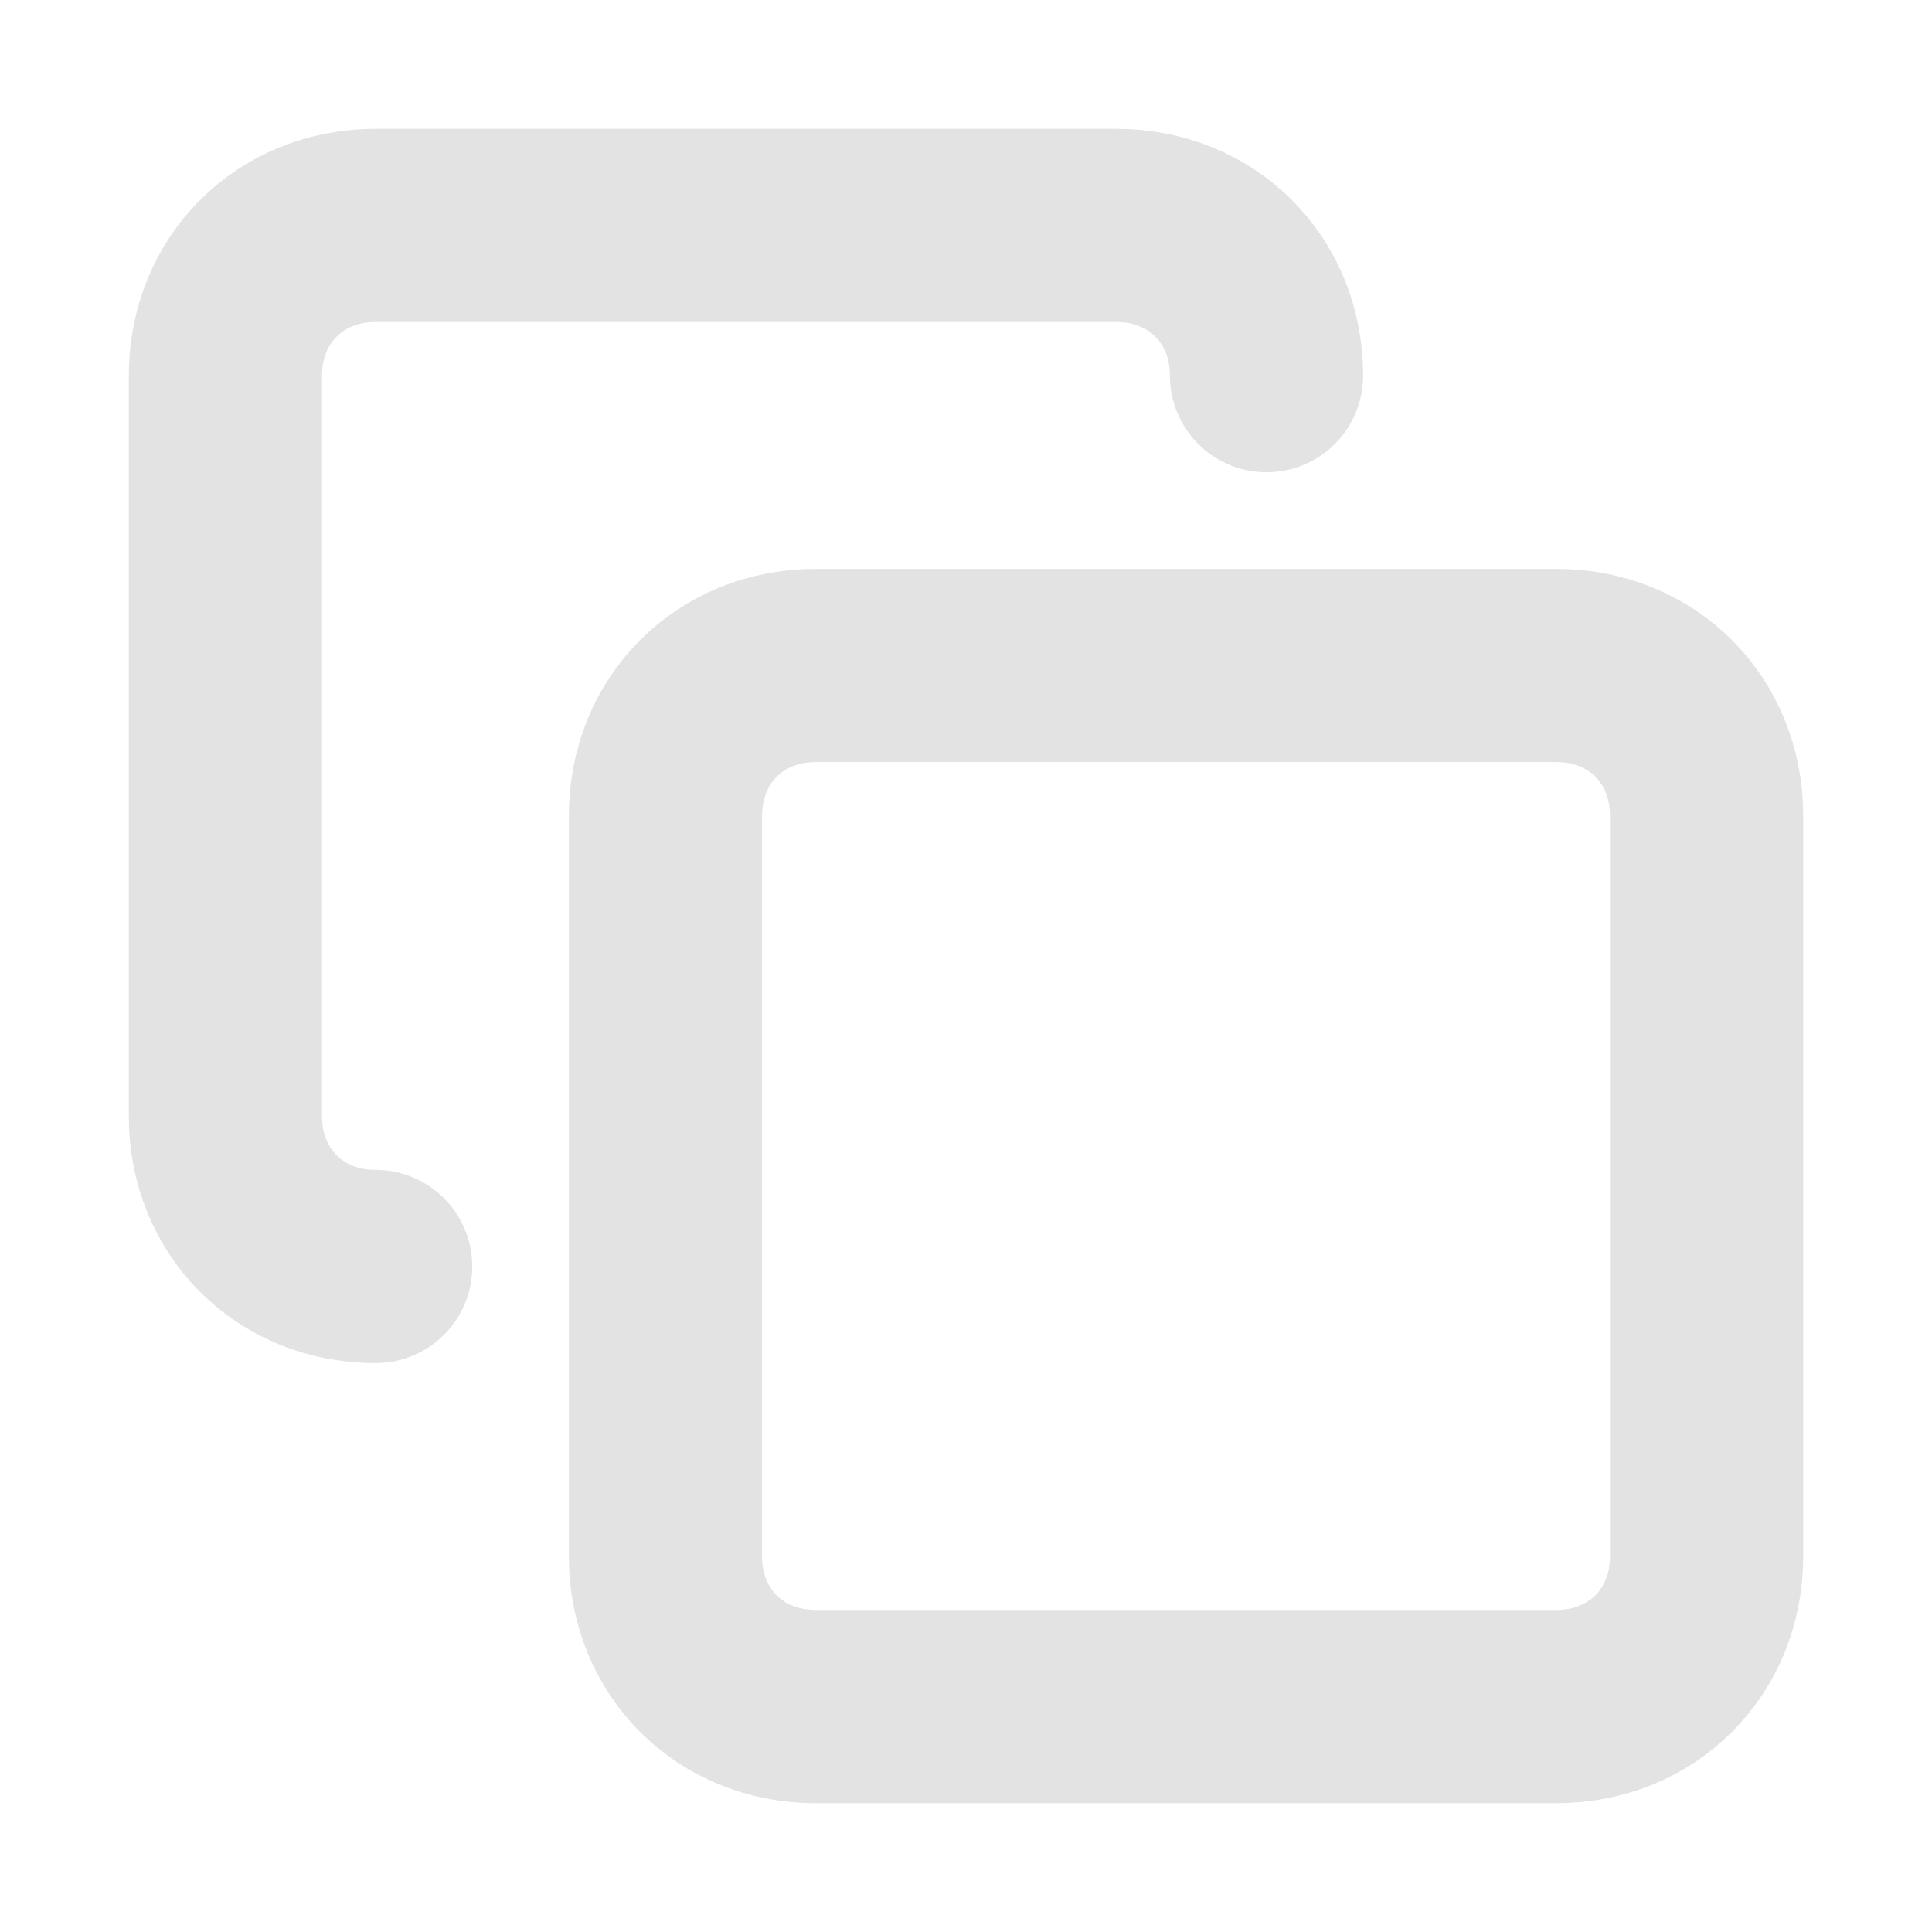
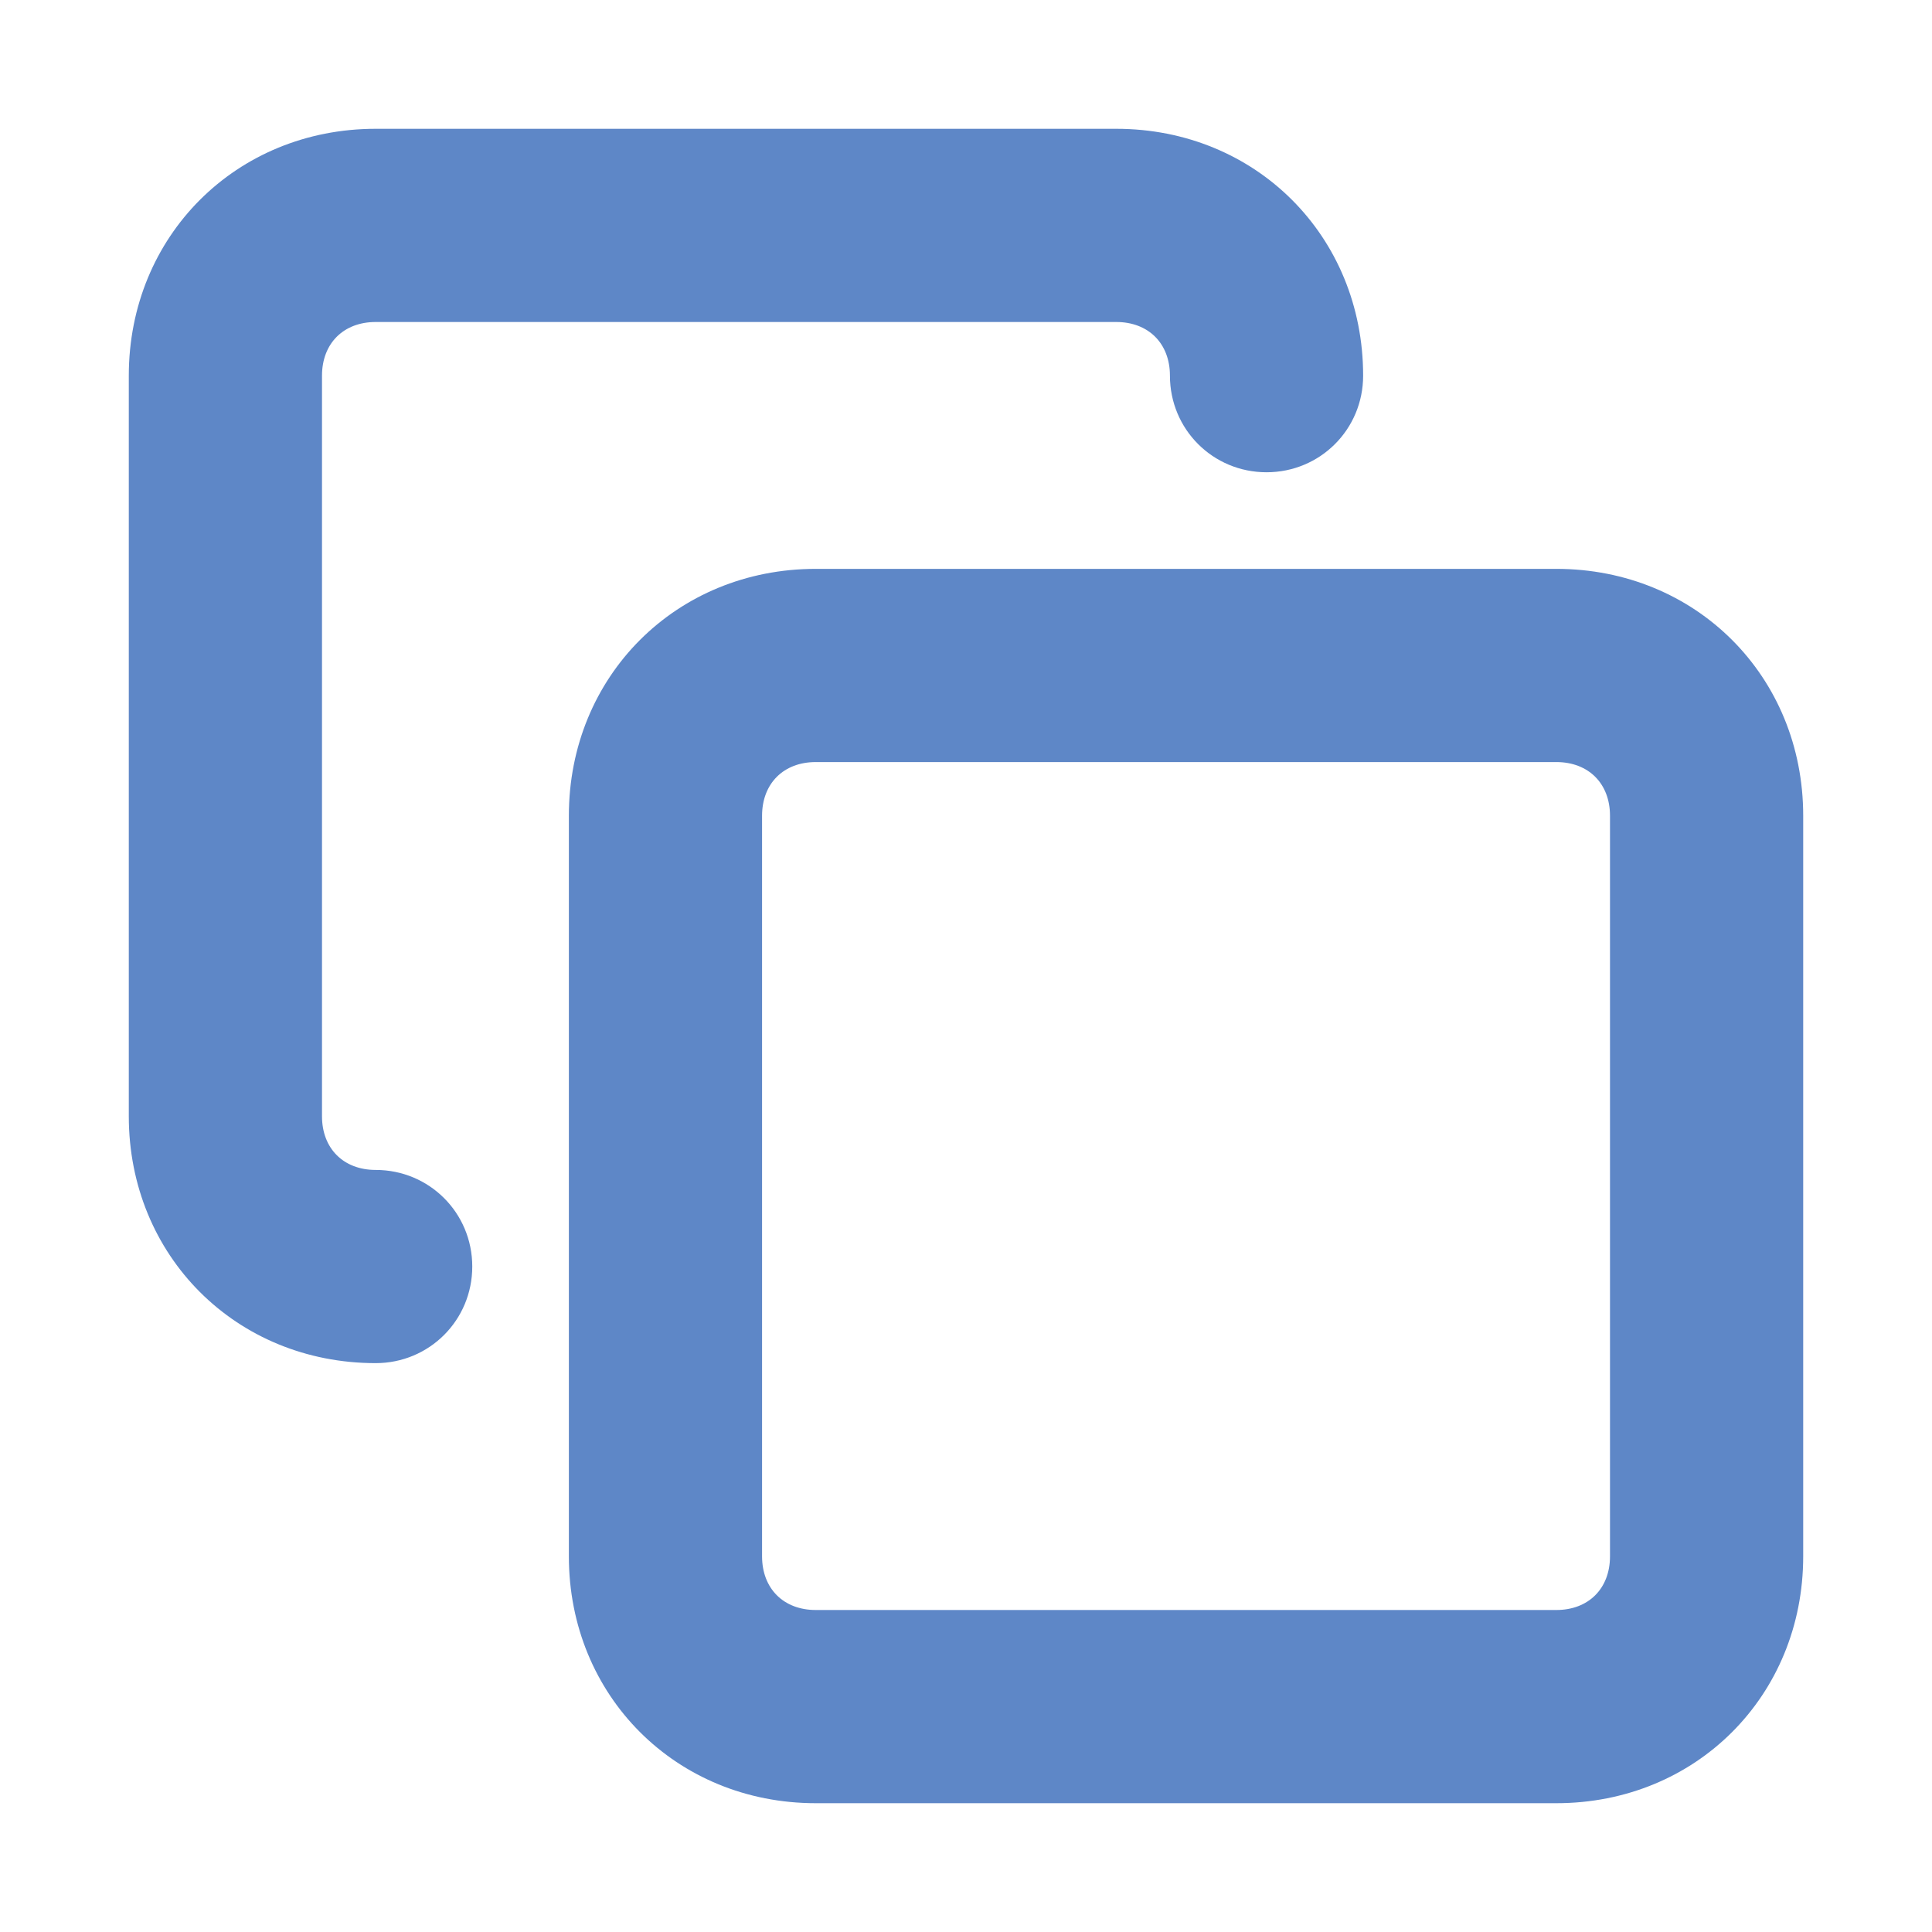
<svg xmlns="http://www.w3.org/2000/svg" version="1.1" id="Layer_1" x="0px" y="0px" viewBox="0 0 18 18" style="enable-background:new 0 0 18 18;" xml:space="preserve">
  <style type="text/css">
- 	.st0{fill:none;stroke:#E3E3E3;stroke-width:1.8;stroke-linecap:round;stroke-linejoin:round;}
+ 	.st0{fill:#5E87C7;}
</style>
  <g>
-     <path class="st0" d="M3.5,11.8c-0.8,0-1.4-0.6-1.4-1.4V3.5c0-0.8,0.6-1.4,1.4-1.4h6.9c0.8,0,1.4,0.6,1.4,1.4 M7.6,6.2h6.9   c0.8,0,1.4,0.6,1.4,1.4v6.9c0,0.8-0.6,1.4-1.4,1.4H7.6c-0.8,0-1.4-0.6-1.4-1.4V7.6C6.2,6.8,6.8,6.2,7.6,6.2z" />
+     <g>
+       <path class="st0" d="M14.5,16.8H7.6c-1.3,0-2.3-1-2.3-2.3V7.6c0-1.3,1-2.3,2.3-2.3h6.9c1.3,0,2.3,1,2.3,2.3v6.9    C16.8,15.8,15.8,16.8,14.5,16.8z M7.6,7.1c-0.3,0-0.5,0.2-0.5,0.5v6.9c0,0.3,0.2,0.5,0.5,0.5h6.9c0.3,0,0.5-0.2,0.5-0.5V7.6    c0-0.3-0.2-0.5-0.5-0.5H7.6z M3.5,12.7c-1.3,0-2.3-1-2.3-2.3V3.5c0-1.3,1-2.3,2.3-2.3h6.9c1.3,0,2.3,1,2.3,2.3    c0,0.5-0.4,0.9-0.9,0.9S10.9,4,10.9,3.5c0-0.3-0.2-0.5-0.5-0.5H3.5C3.2,3,3,3.2,3,3.5v6.9c0,0.3,0.2,0.5,0.5,0.5    c0.5,0,0.9,0.4,0.9,0.9S4,12.7,3.5,12.7z" />
+     </g>
  </g>
</svg>
